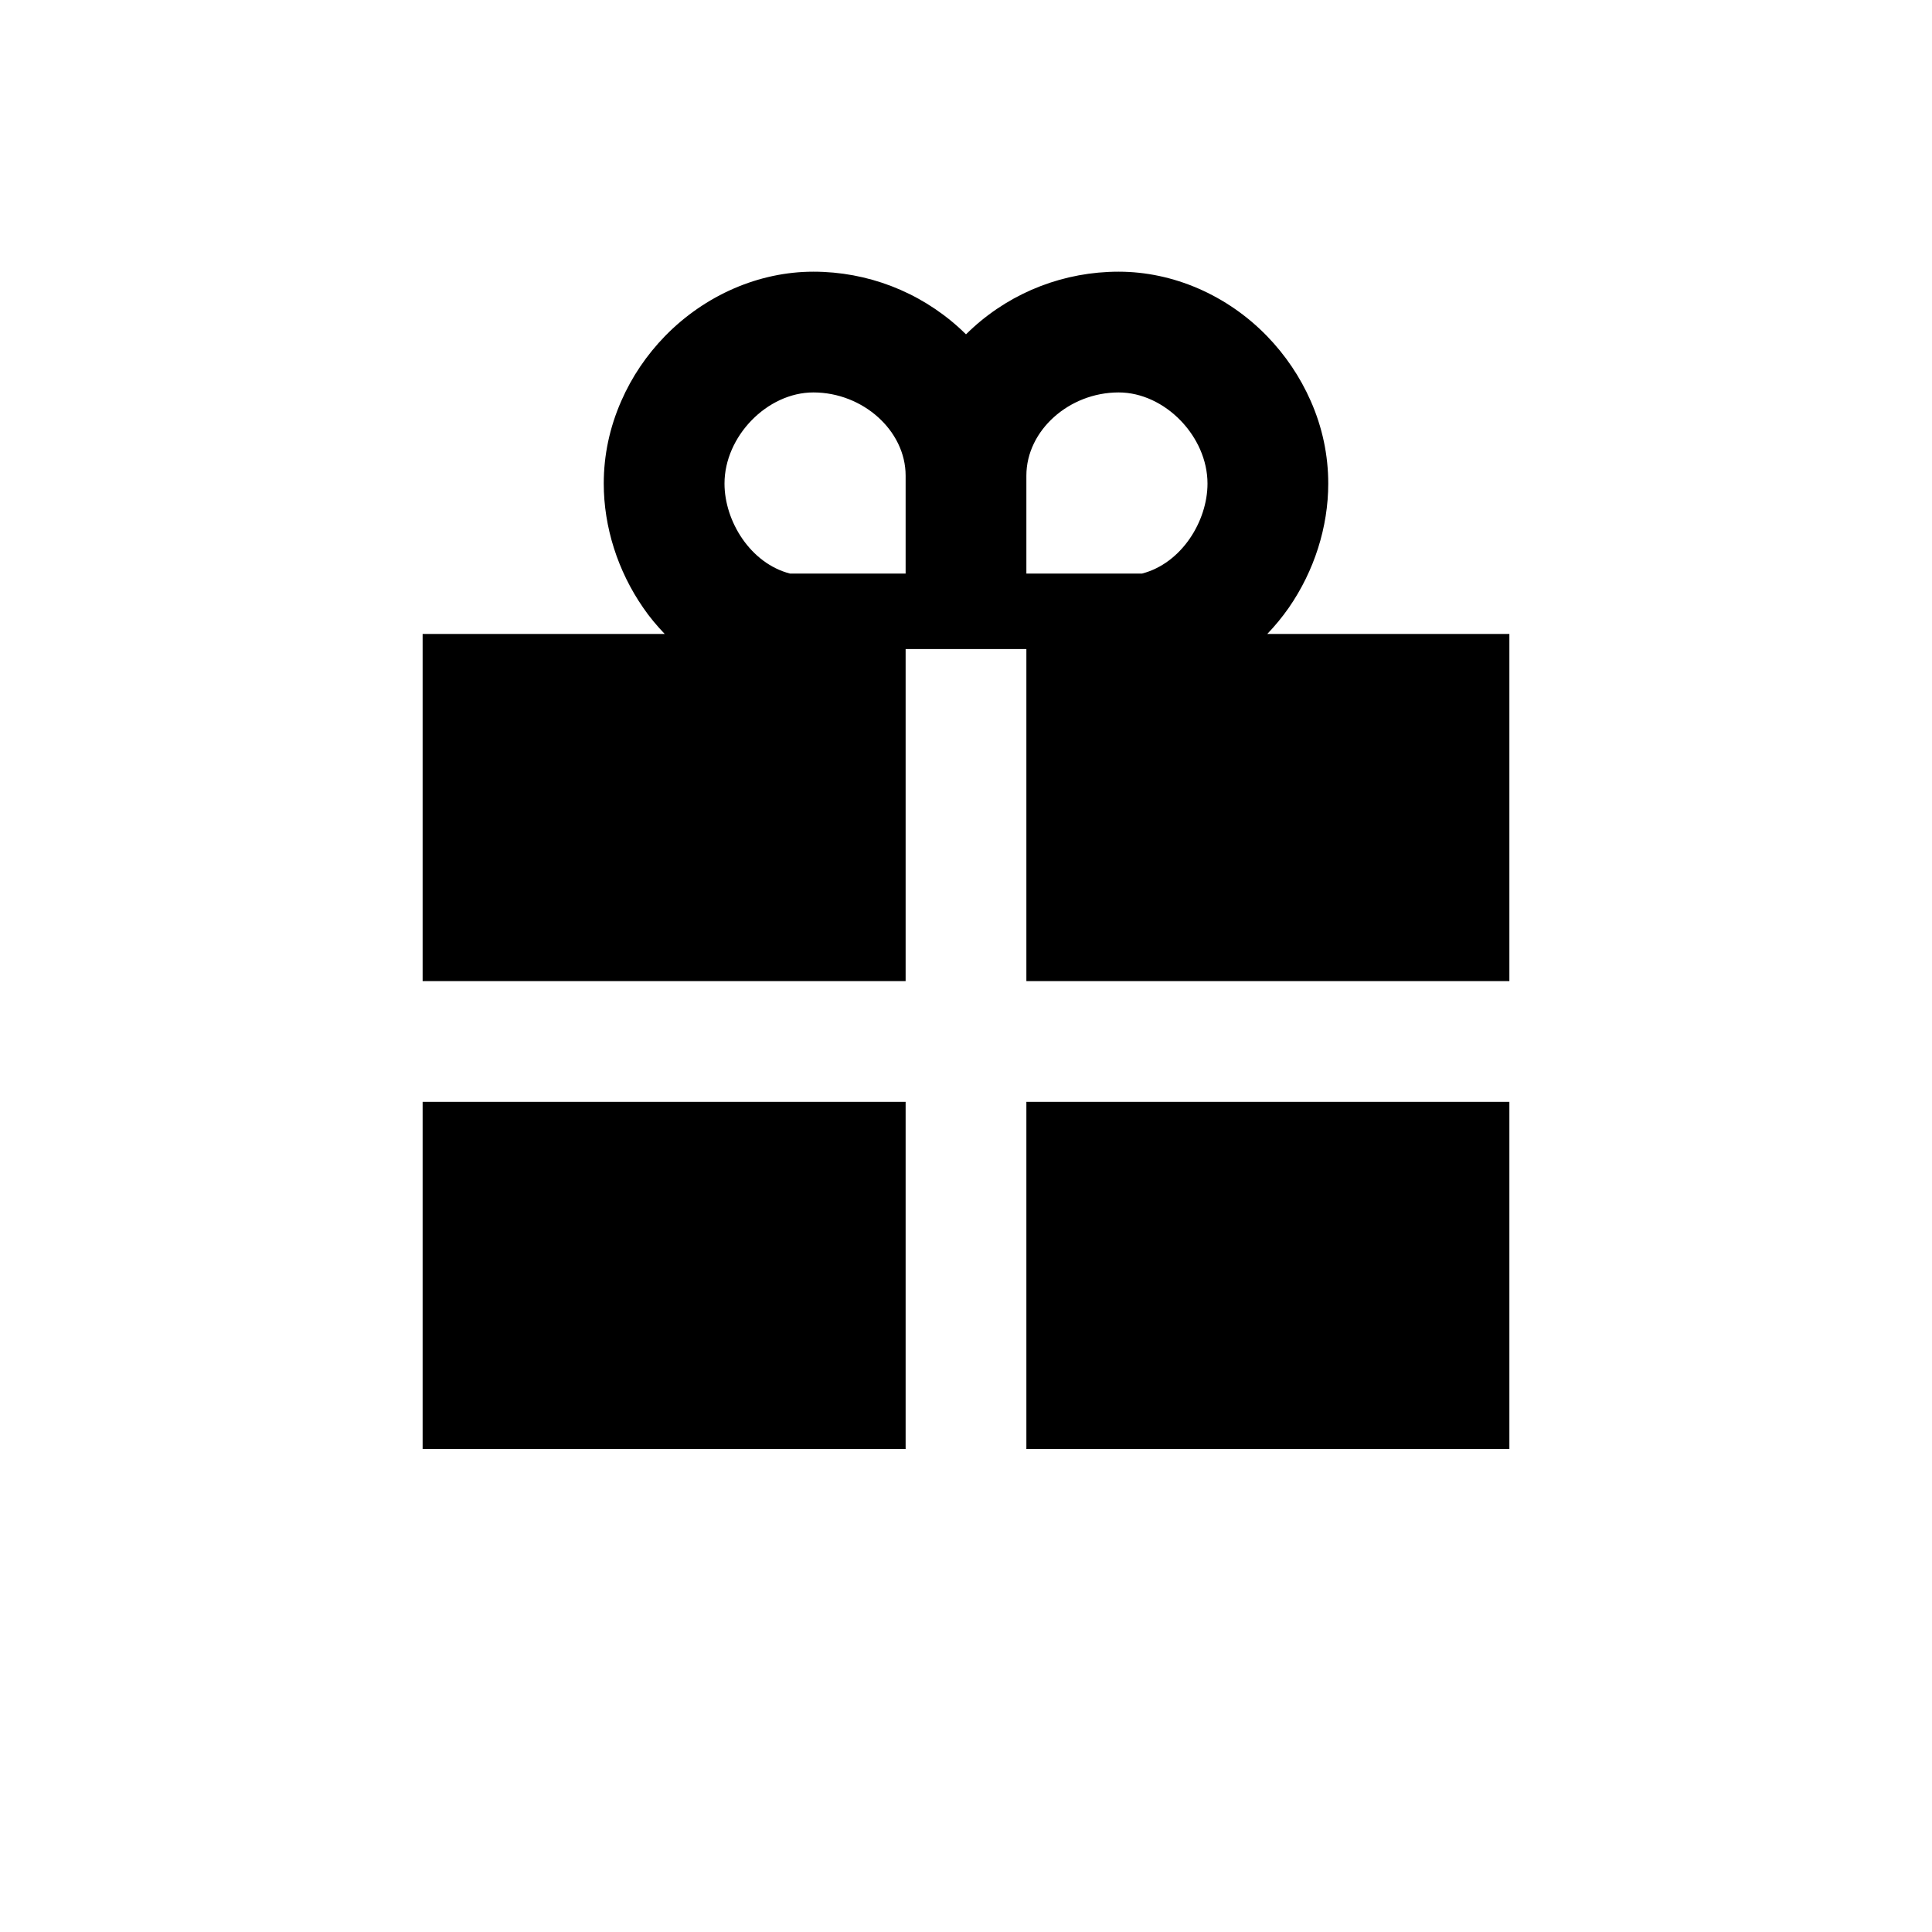
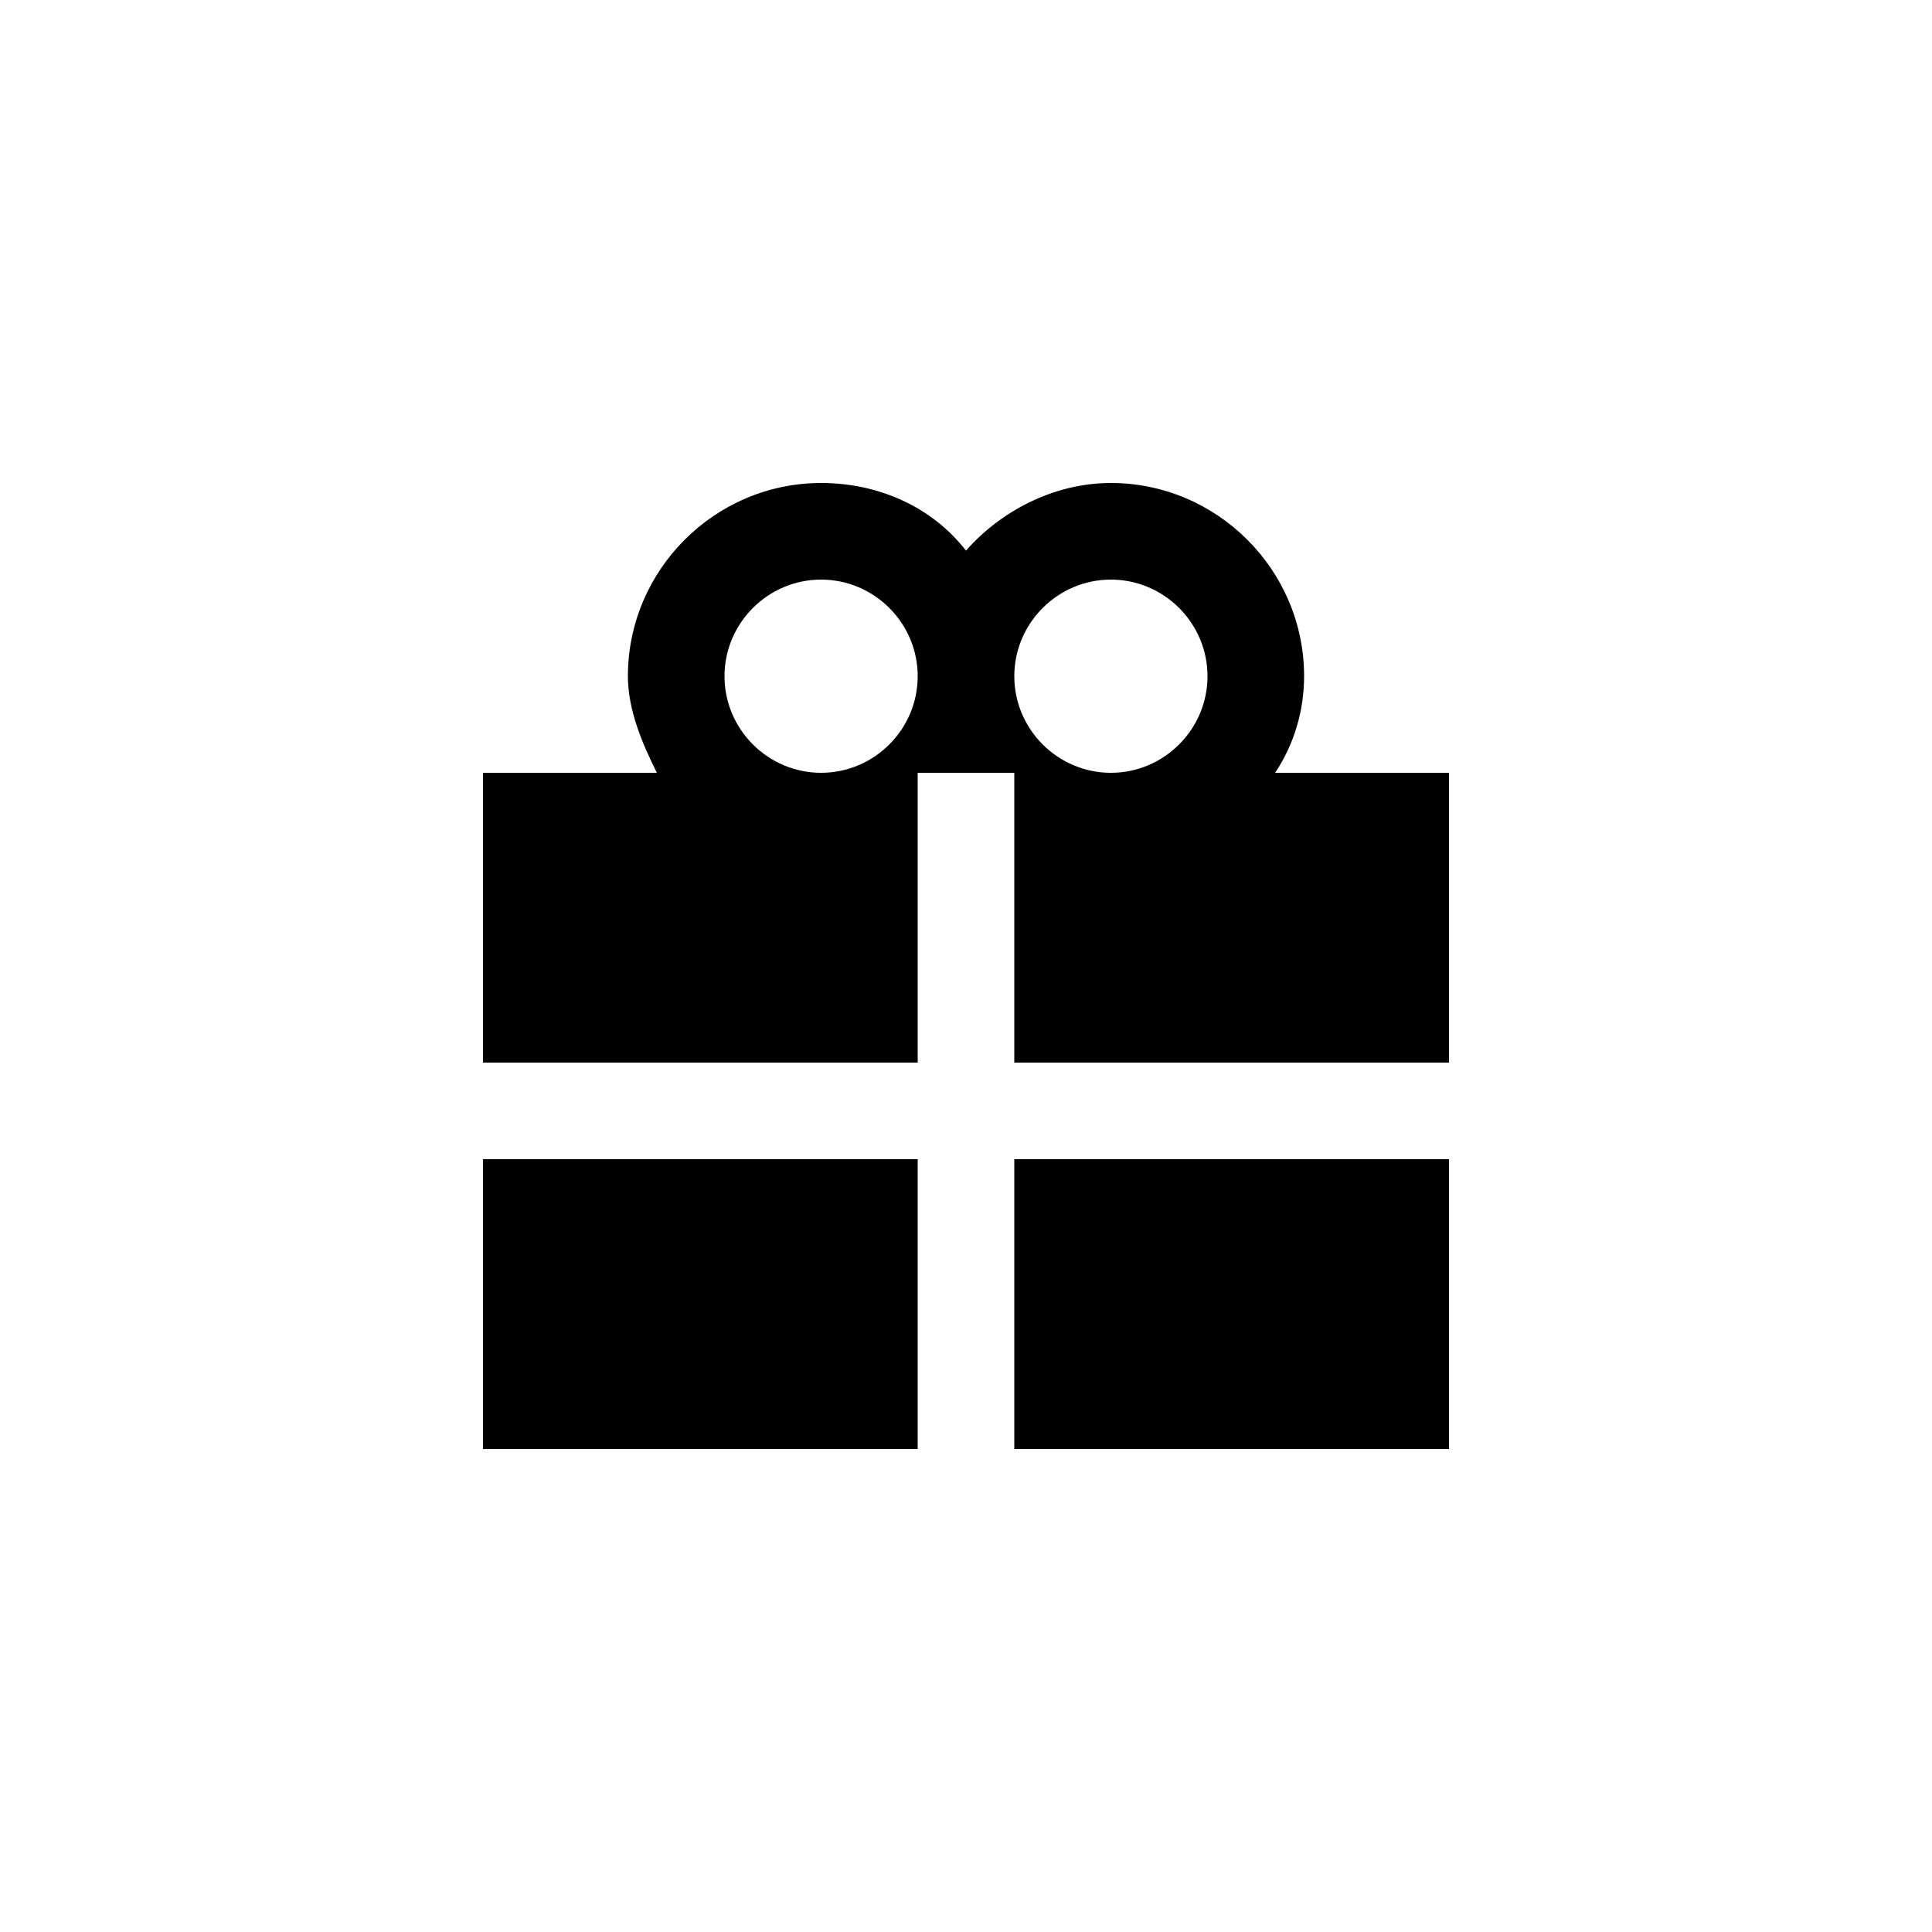
- <svg xmlns="http://www.w3.org/2000/svg" width="1024" height="1024" viewBox="0 0 1024 1024">
-   <g fill-rule="evenodd" clip-rule="evenodd">
-     <path d="M224 584v184h256V584zM544 768h256V584H544zM736 336h-64.3c4.1-4.3 7.9-8.9 11.4-13.9 13.5-19.5 20.9-42.8 20.9-65.8 0-15-3.1-29.8-9.3-43.8-5.6-12.7-13.4-24.3-23.2-34.4-21.1-21.7-49.7-34.1-78.6-34.1-28.6 0-56 10.5-77.1 29.6-1.3 1.2-2.6 2.4-3.8 3.6-1.2-1.2-2.5-2.4-3.8-3.6-21.2-19.1-48.5-29.6-77.1-29.6-28.8 0-57.4 12.4-78.6 34.1-9.8 10.1-17.6 21.6-23.2 34.4-6.2 14.1-9.3 28.8-9.3 43.8 0 23 7.4 46.3 20.9 65.8 3.4 5 7.3 9.6 11.4 13.9H224v184h256V344h64v176h256V336h-64zm-256-32h-61.3c-20.9-5.4-34.7-27.7-34.7-47.7 0-25 22.6-48.3 47.1-48.3 26.3 0 48.9 20.3 48.9 44.1V304zm125.3 0H544v-51.9c0-23.9 22.6-44.1 48.9-44.1 24.5 0 47.1 23.3 47.1 48.3 0 20-13.8 42.3-34.7 47.7z" />
-   </g>
+ <svg xmlns="http://www.w3.org/2000/svg" version="1.1" id="UPDATED_SQUARE_compound" x="0px" y="0px" viewBox="0 0 40 40" style="enable-background:new 0 0 40 40;" xml:space="preserve">
+   <style type="text/css">
+ 	.st0{fill-rule:evenodd;clip-rule:evenodd;}
+ </style>
+   <path d="M10,24h9v6h-7h-2v-2V24z M30,16v2v4h-9v-6h-2v6h-9v-4v-2h2h1.6c-0.3-0.6-0.6-1.3-0.6-2c0-2.2,1.8-4,4-4c1.2,0,2.3,0.5,3,1.4  c0.7-0.8,1.8-1.4,3-1.4c2.2,0,4,1.8,4,4c0,0.7-0.2,1.4-0.6,2H28H30z M19,14c0-1.1-0.9-2-2-2c-1.1,0-2,0.9-2,2c0,1.1,0.9,2,2,2  C18.1,16,19,15.1,19,14z M25,14c0-1.1-0.9-2-2-2c-1.1,0-2,0.9-2,2c0,1.1,0.9,2,2,2C24.1,16,25,15.1,25,14z M21,30h7h2v-2v-4h-9V30z" />
</svg>
